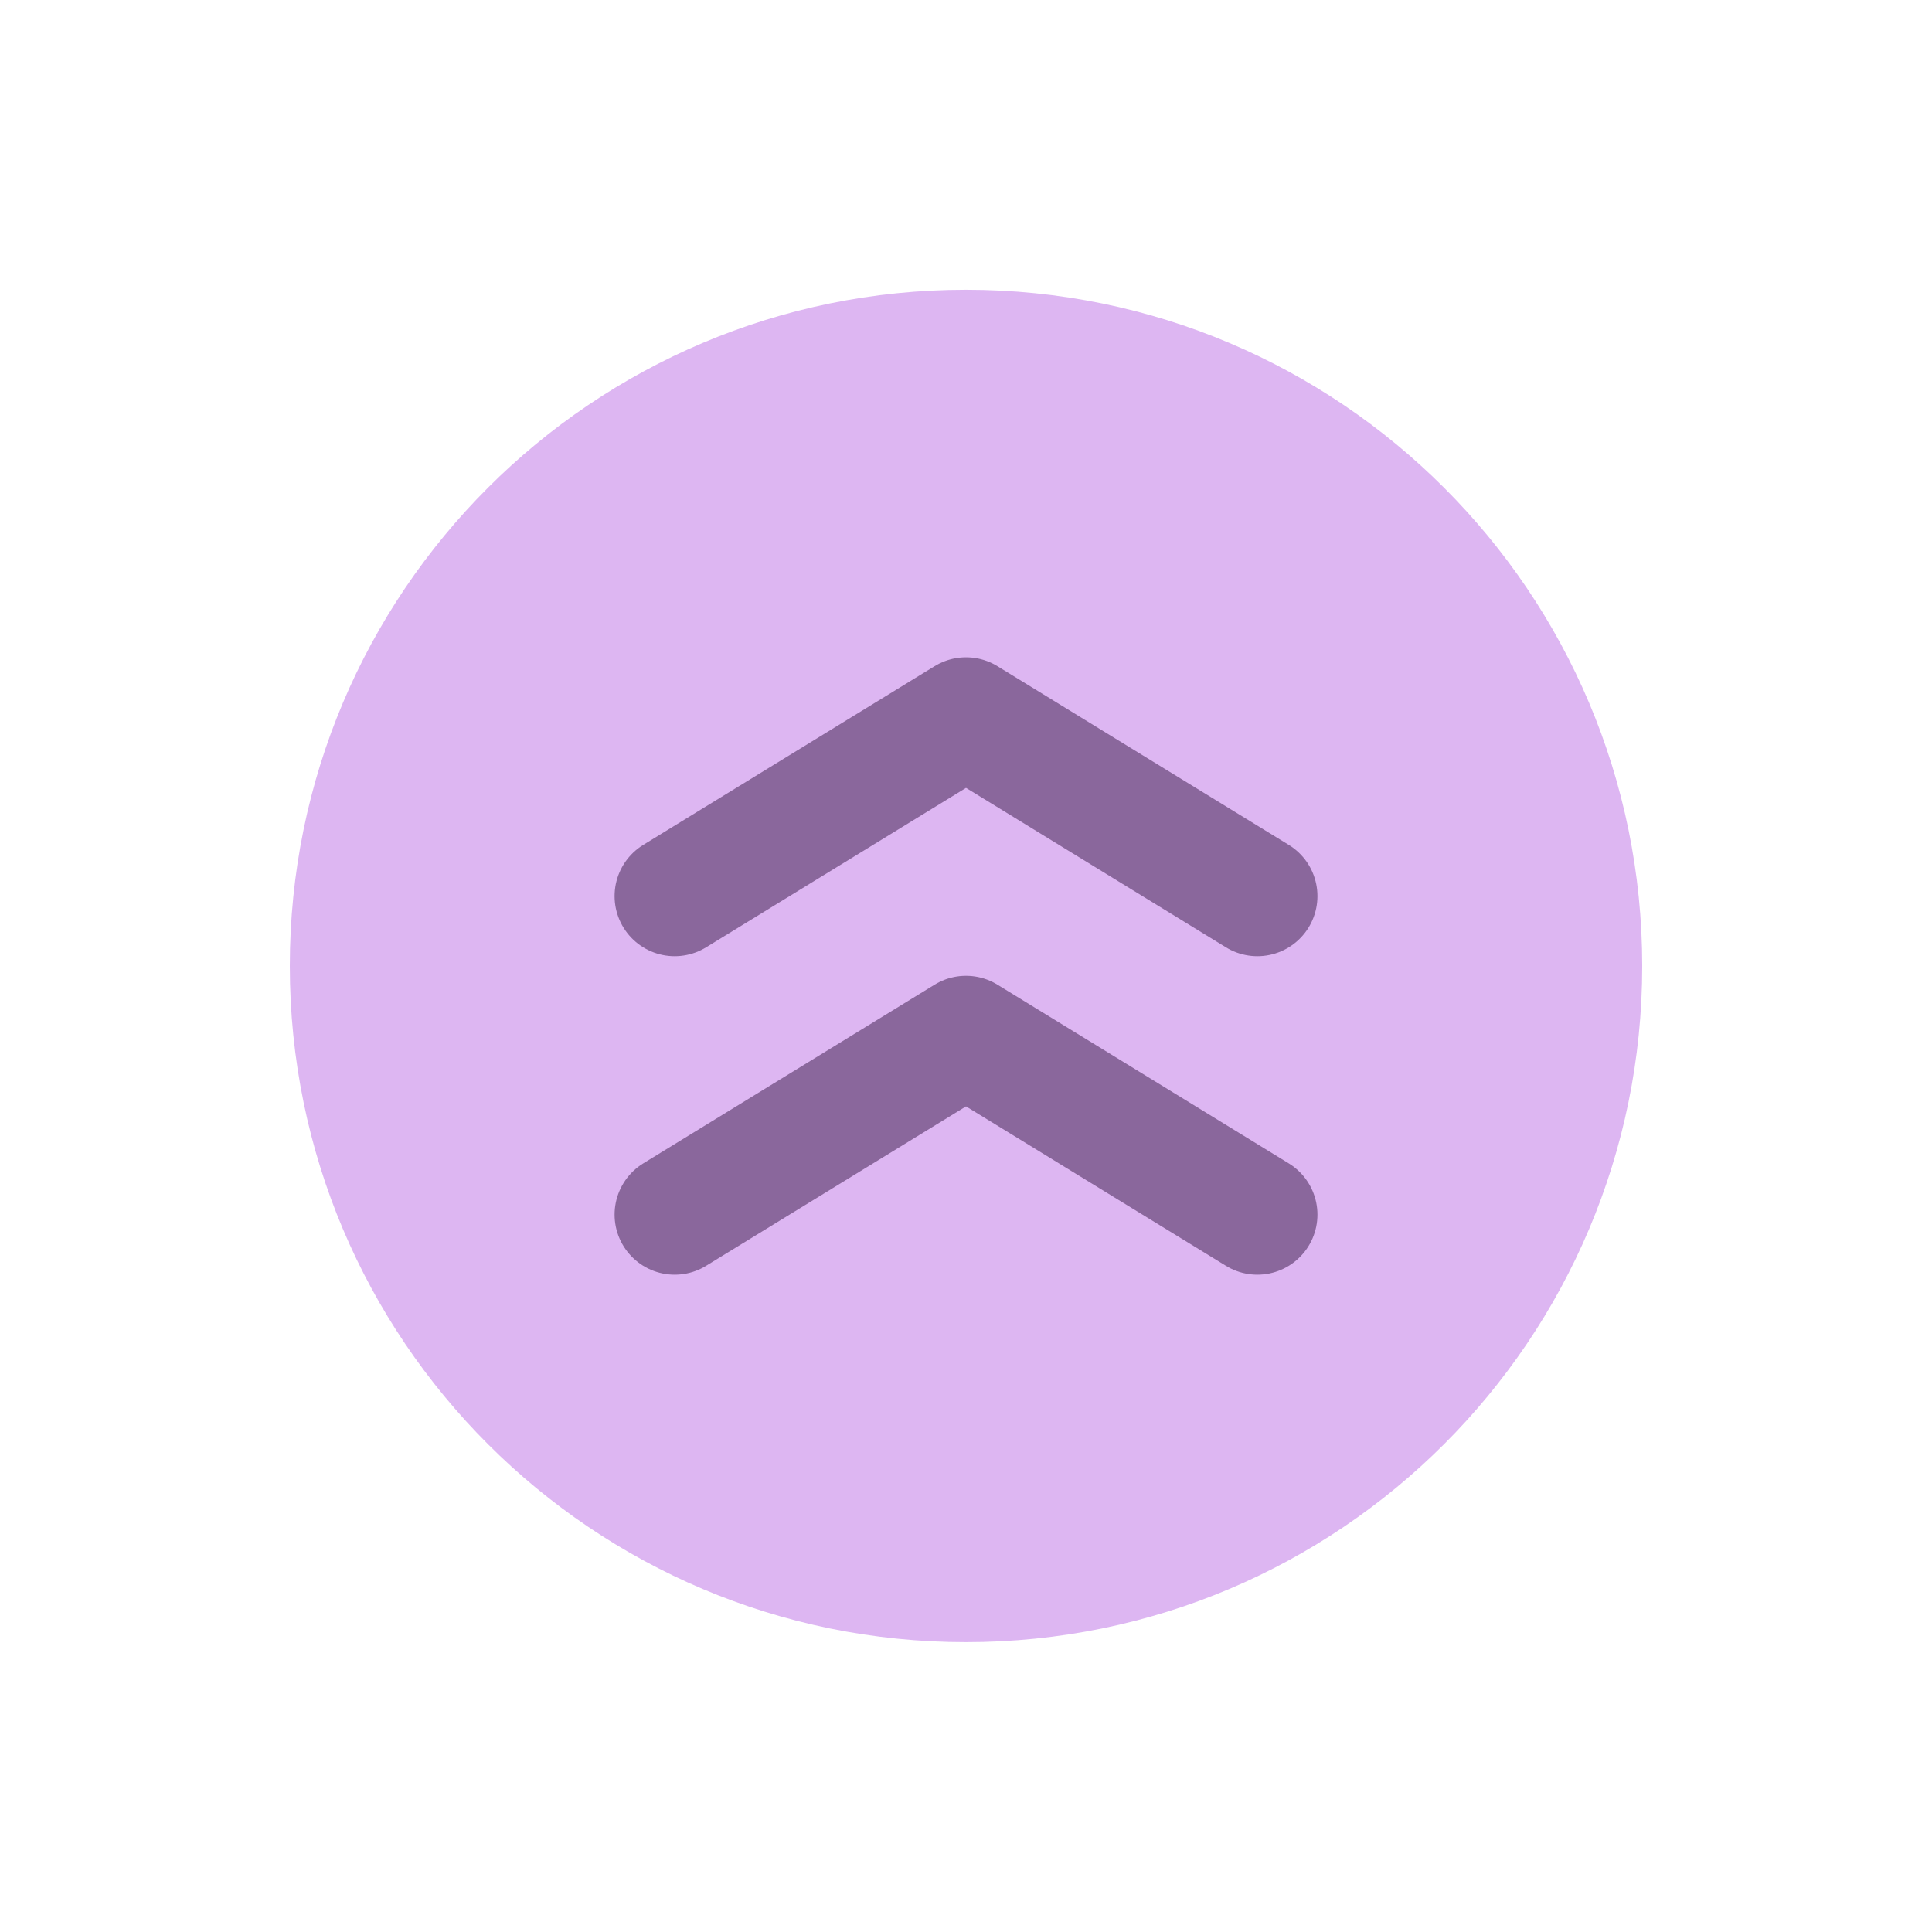
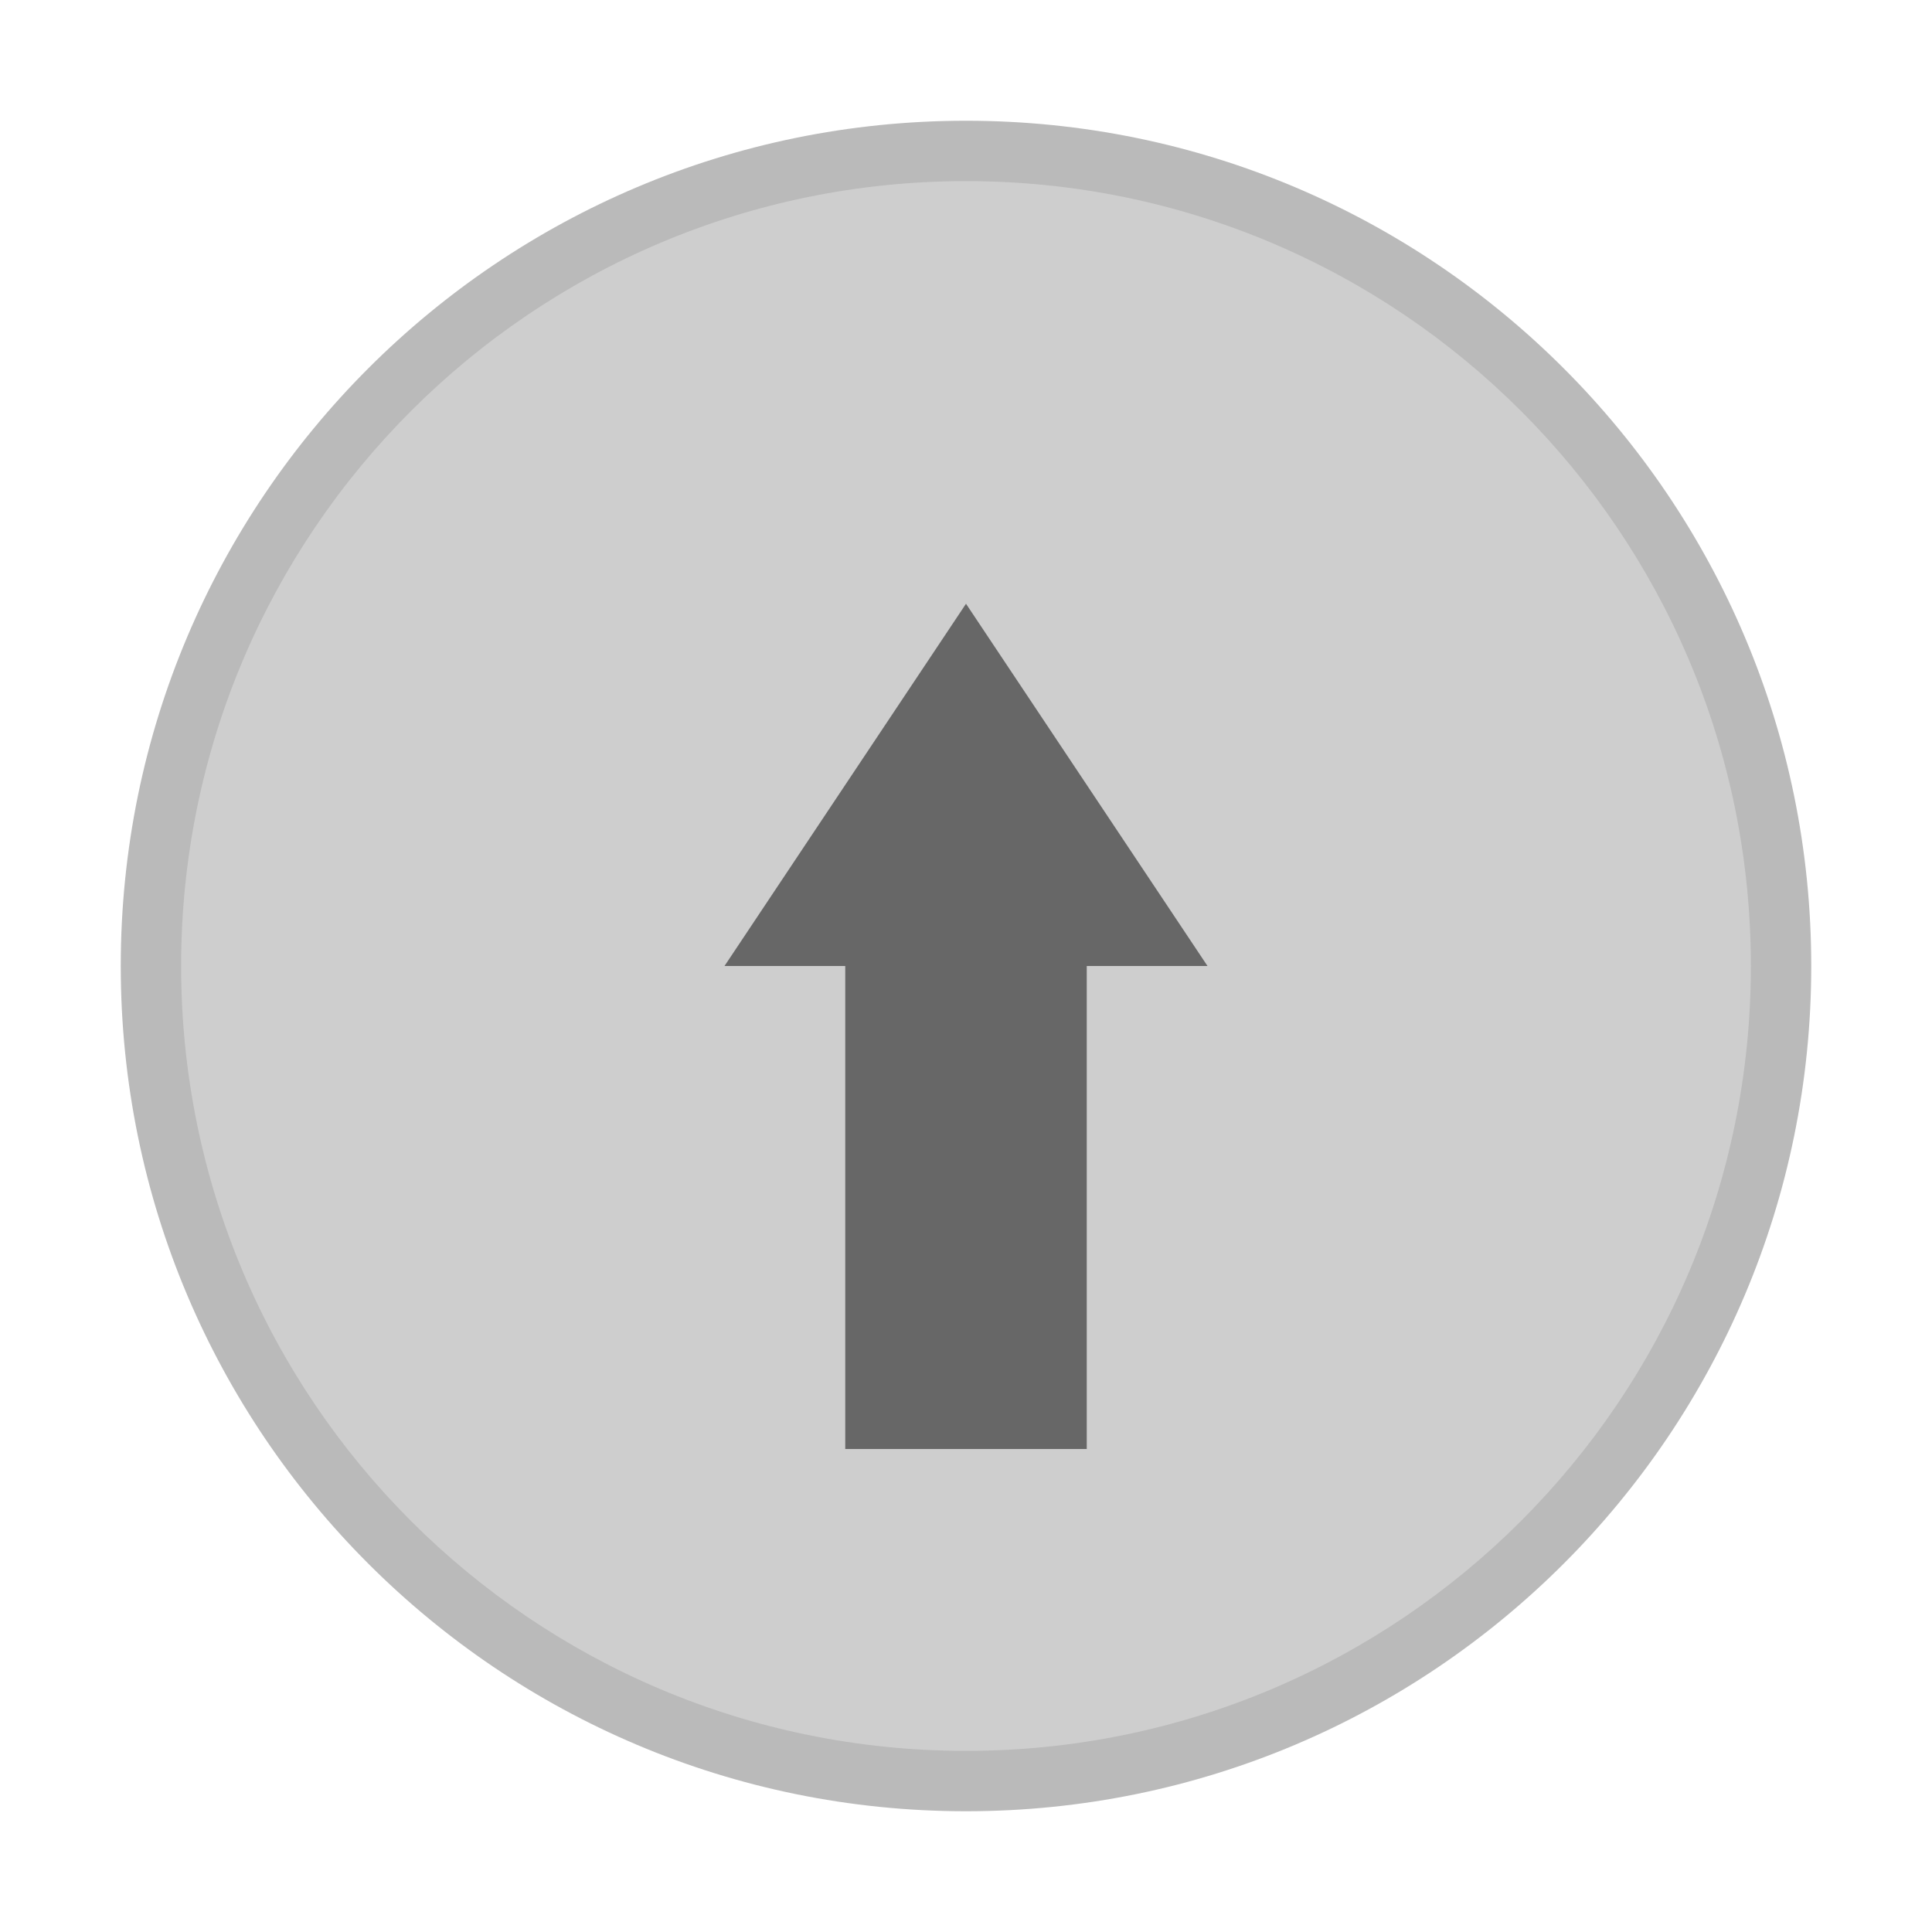
- <svg xmlns="http://www.w3.org/2000/svg" width="20" height="20" id="svg2" version="1.1">
-   <defs id="defs4" />
-   <g id="layer1" transform="translate(-671.1429,-644.5765)">
-     <g id="g1">
-       <circle style="fill:#ddb6f2;fill-opacity:1;stroke:none;stroke-width:3.336;stroke-linecap:square;stroke-linejoin:round;paint-order:markers fill stroke" id="circle1597" cx="681.143" cy="654.576" r="7" />
-       <path style="fill:none;fill-opacity:1;stroke:#8a679c;stroke-width:1.244;stroke-linecap:round;stroke-linejoin:round;stroke-dasharray:none;stroke-opacity:1;paint-order:markers fill stroke" d="m 678.127,653.853 3.016,-1.85 3.016,1.85" id="path4430" />
-       <path style="fill:none;fill-opacity:1;stroke:#8a679c;stroke-width:1.244;stroke-linecap:round;stroke-linejoin:round;stroke-dasharray:none;stroke-opacity:1;paint-order:markers fill stroke" d="m 678.127,657.15 3.016,-1.85 3.016,1.85" id="path4432" />
+ <svg xmlns="http://www.w3.org/2000/svg" width="16" height="16" version="1.1">
+   <g id="titlebutton-minimize-backdrop" transform="translate(-253 268.64)">
+     <rect x="253" y="-268.64" width="16" height="16" ry="1.6931e-5" opacity="0" stroke-width=".474" style="paint-order:markers stroke fill" />
+     <g transform="translate(254,-267.64)" enable-background="new">
+       <g transform="translate(-5,-1033.4)" fill-rule="evenodd">
+         <path d="m12 1047.4c3.866 0 7-3.134 7-7s-3.134-7-7-7c-3.866 0-7 3.134-7 7s3.134 7 7 7" fill="#bababa" />
+         <path d="m12 1046.9c3.59 0 6.5-2.91 6.5-6.5 0-3.59-2.91-6.5-6.5-6.5-3.59 0-6.5 2.91-6.5 6.5 0 3.59 2.91 6.5 6.5 6.5" fill="#cecece" />
+       </g>
    </g>
  </g>
+   <path d="m8 5-2 3h1v4h2v-4h1z" color="#000000" fill="#000000" opacity=".5" style="text-decoration-line:none;text-indent:0;text-transform:none" />
</svg>
